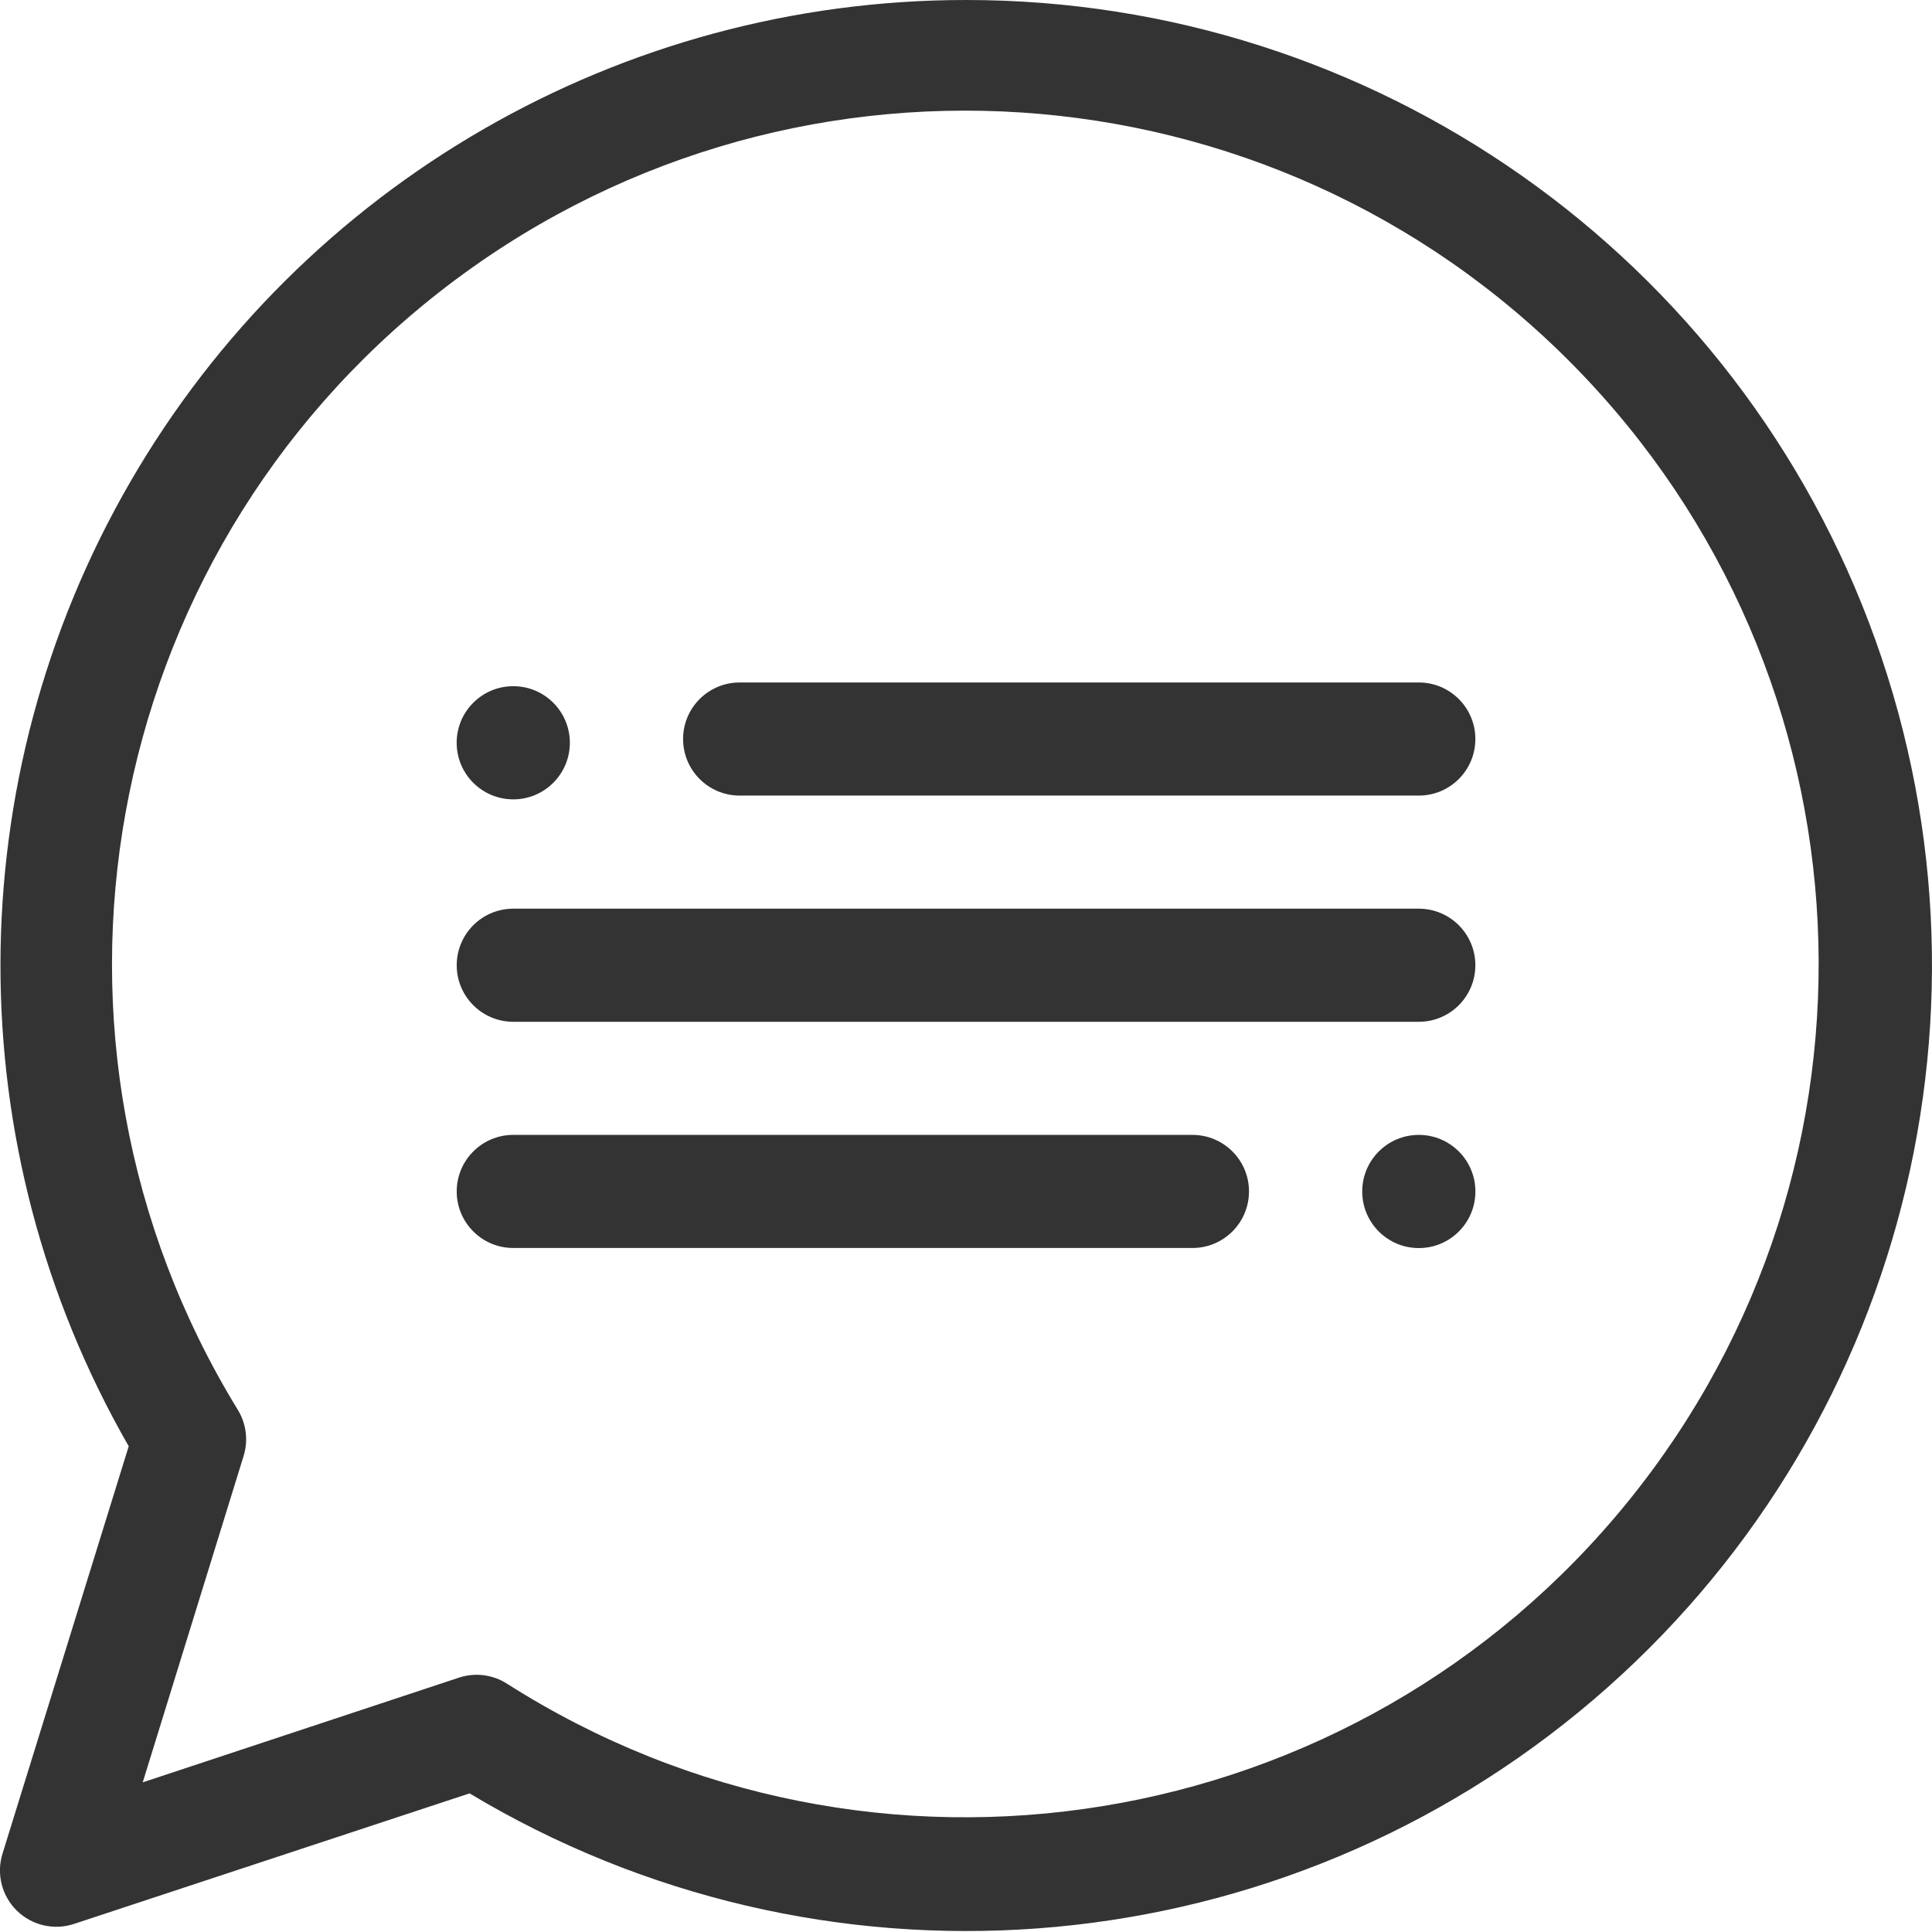
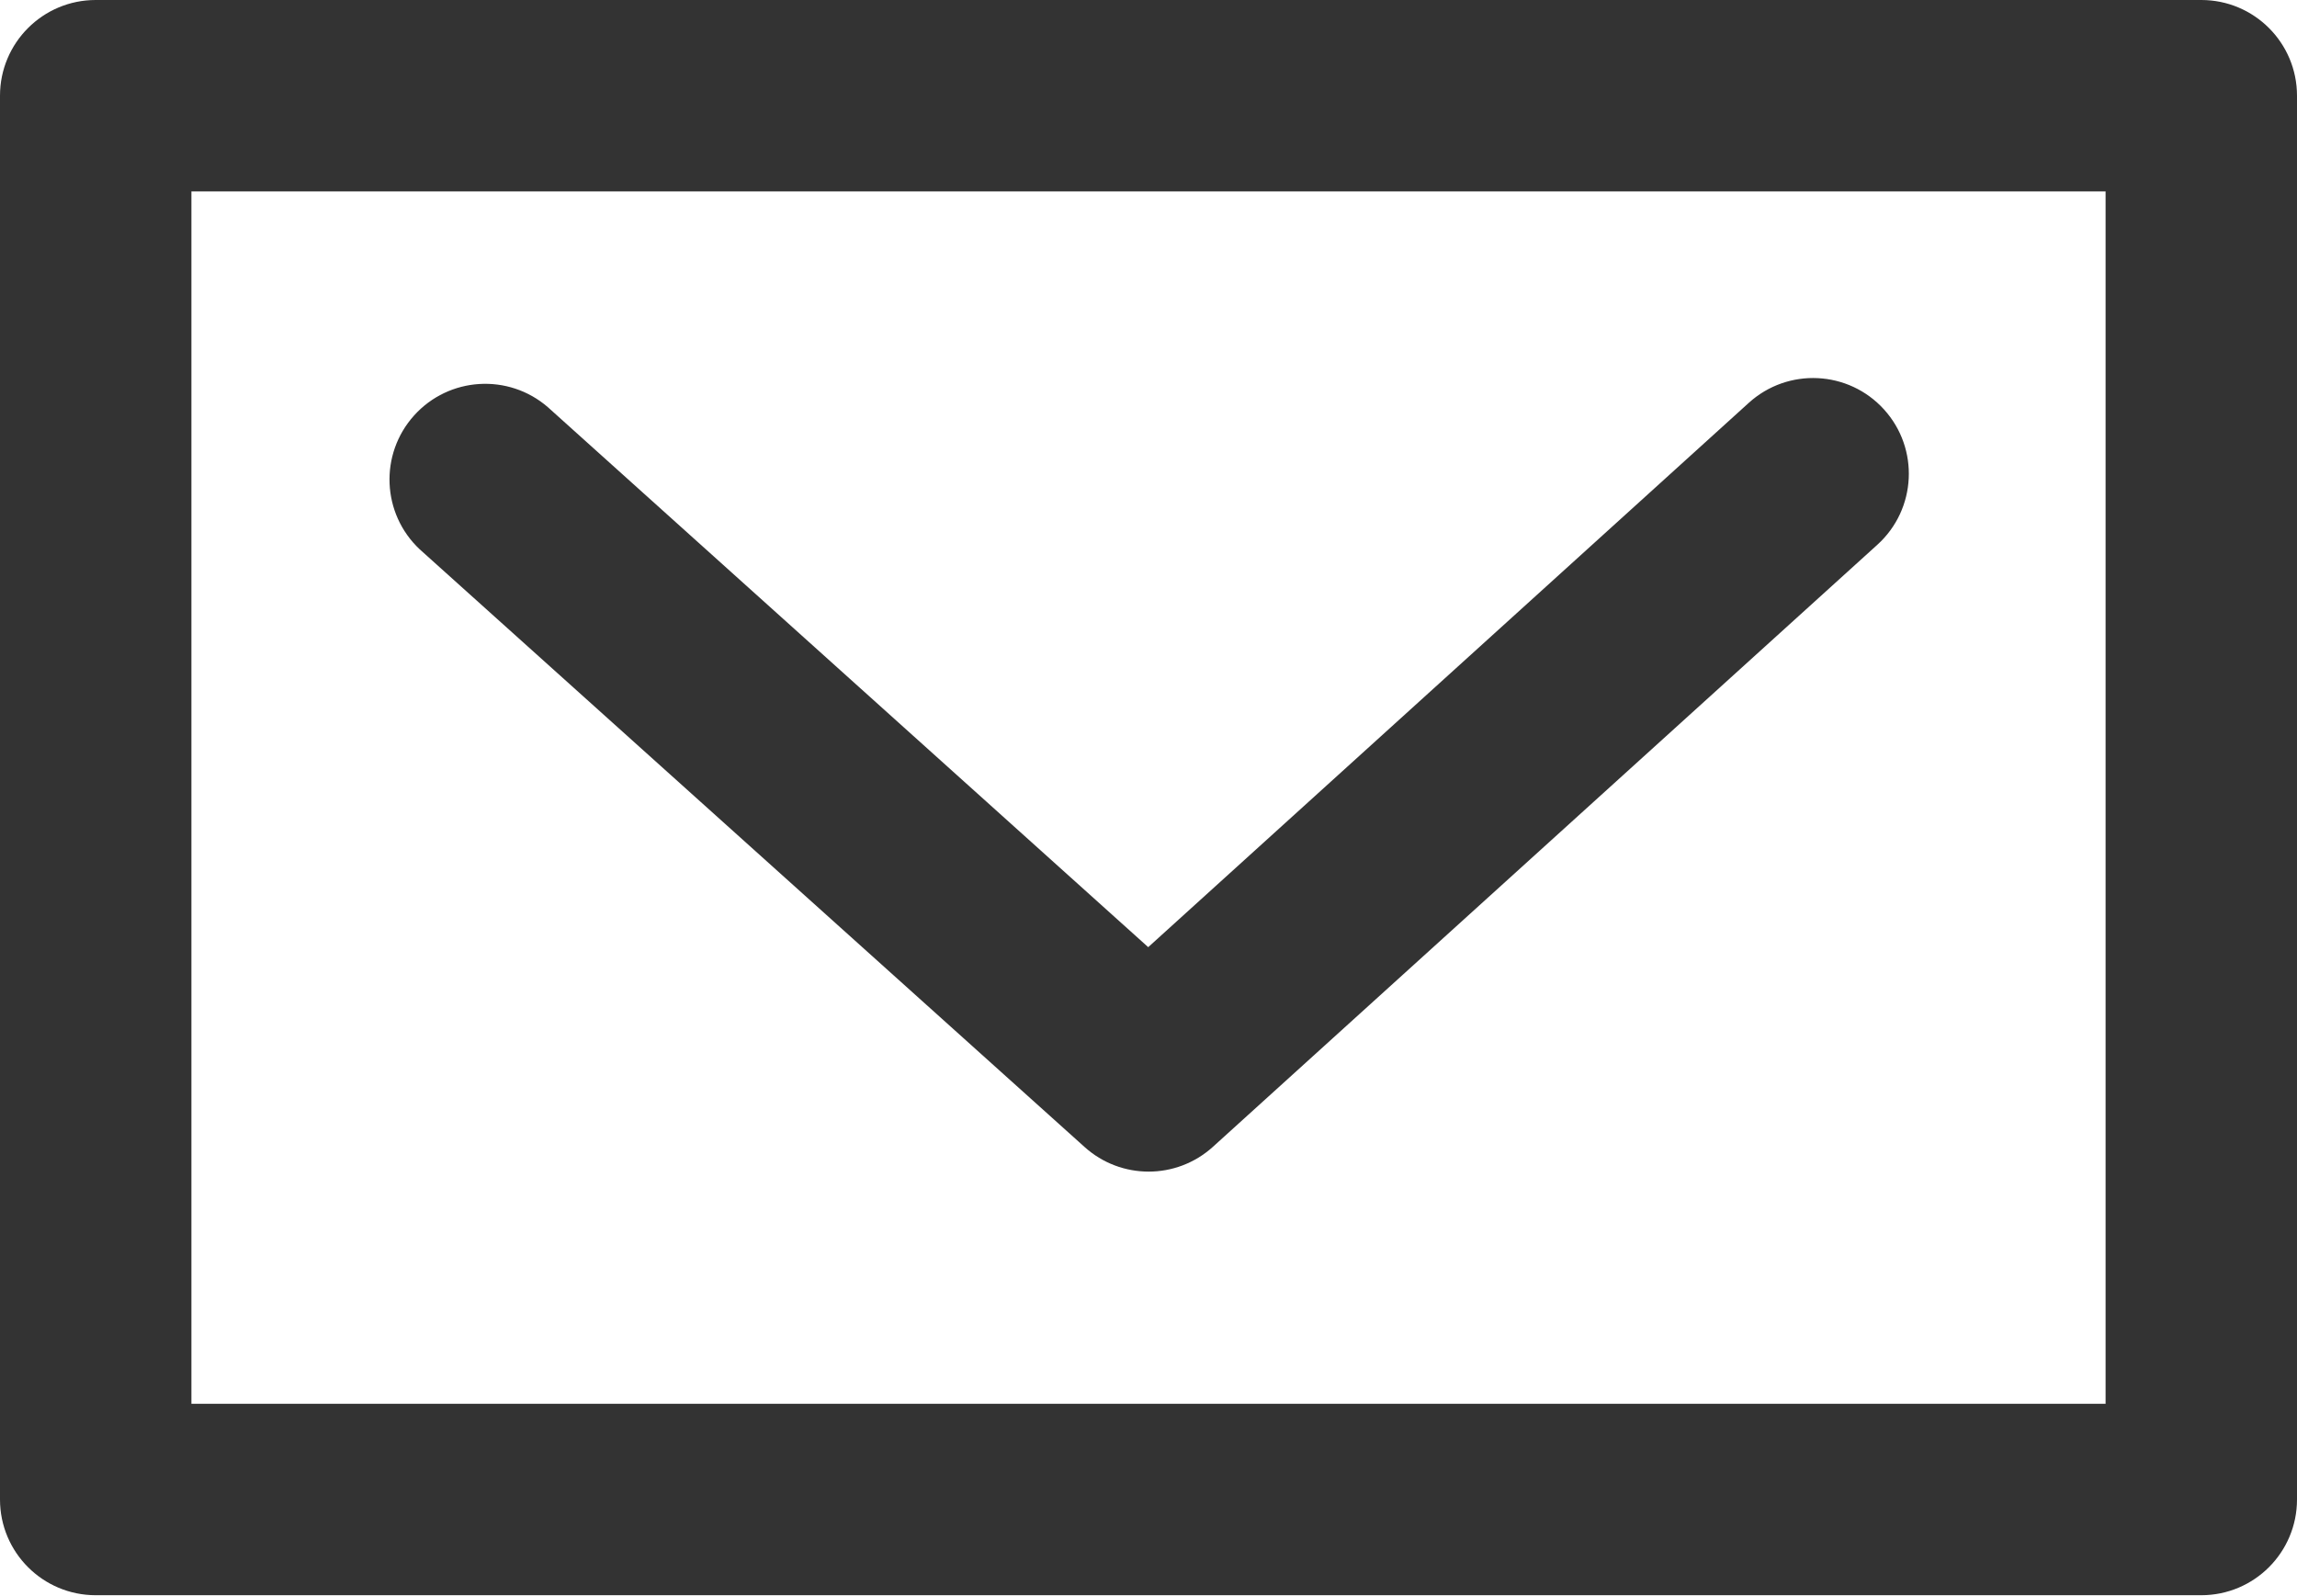
- <svg xmlns="http://www.w3.org/2000/svg" id="Group_101" data-name="Group 101" width="24" height="24" viewBox="0 0 24 24">
-   <path id="Path_78" data-name="Path 78" d="M12,0A11.993,11.993,0,0,0,1.6,17.966L.033,23.024a.7.7,0,0,0,.892.874l4.909-1.62A11.994,11.994,0,1,0,12,0ZM6.3,20.916a.7.7,0,0,0-.6-.075l-3.926,1.3,1.253-4.054a.7.7,0,0,0-.072-.574A10.6,10.6,0,1,1,6.3,20.916Z" transform="translate(-0.001)" fill="#333" />
-   <path id="Path_79" data-name="Path 79" d="M190.157,180.854H181.72a.7.7,0,1,0,0,1.405h8.437a.7.7,0,1,0,0-1.405Z" transform="translate(-172.532 -172.376)" fill="#333" />
-   <path id="Path_80" data-name="Path 80" d="M130.16,300.757h-8.437a.7.7,0,1,0,0,1.405h8.437a.7.7,0,1,0,0-1.405Z" transform="translate(-115.347 -286.659)" fill="#333" />
-   <path id="Path_81" data-name="Path 81" d="M132.973,240.806H121.723a.7.7,0,1,0,0,1.405h11.249a.7.7,0,1,0,0-1.405Z" transform="translate(-115.347 -229.518)" fill="#333" />
-   <ellipse id="Ellipse_44" data-name="Ellipse 44" cx="0.703" cy="0.703" rx="0.703" ry="0.703" transform="translate(16.922 14.098)" fill="#333" />
-   <ellipse id="Ellipse_45" data-name="Ellipse 45" cx="0.703" cy="0.703" rx="0.703" ry="0.703" transform="translate(5.673 8.524)" fill="#333" />
+ <svg xmlns="http://www.w3.org/2000/svg" width="24" height="16.667" viewBox="0 0 24 16.667">
+   <g id="Group_1968" data-name="Group 1968" transform="translate(-1619.5 -489.374)">
+     <path id="Path_8958" data-name="Path 8958" d="M1642.5,489.374h-22a1,1,0,0,0-1,1v14.667a1,1,0,0,0,1,1h22a1,1,0,0,0,1-1V490.374A1,1,0,0,0,1642.5,489.374Zm-1,14.667h-20V491.374h20Z" fill="#333" />
+     <path id="Path_8959" data-name="Path 8959" d="M1630.831,501.357a1,1,0,0,0,1.341,0l6.944-6.292a1,1,0,1,0-1.344-1.482l-6.275,5.687-6.273-5.642a1,1,0,0,0-1.338,1.486Z" fill="#333" />
+   </g>
</svg>
